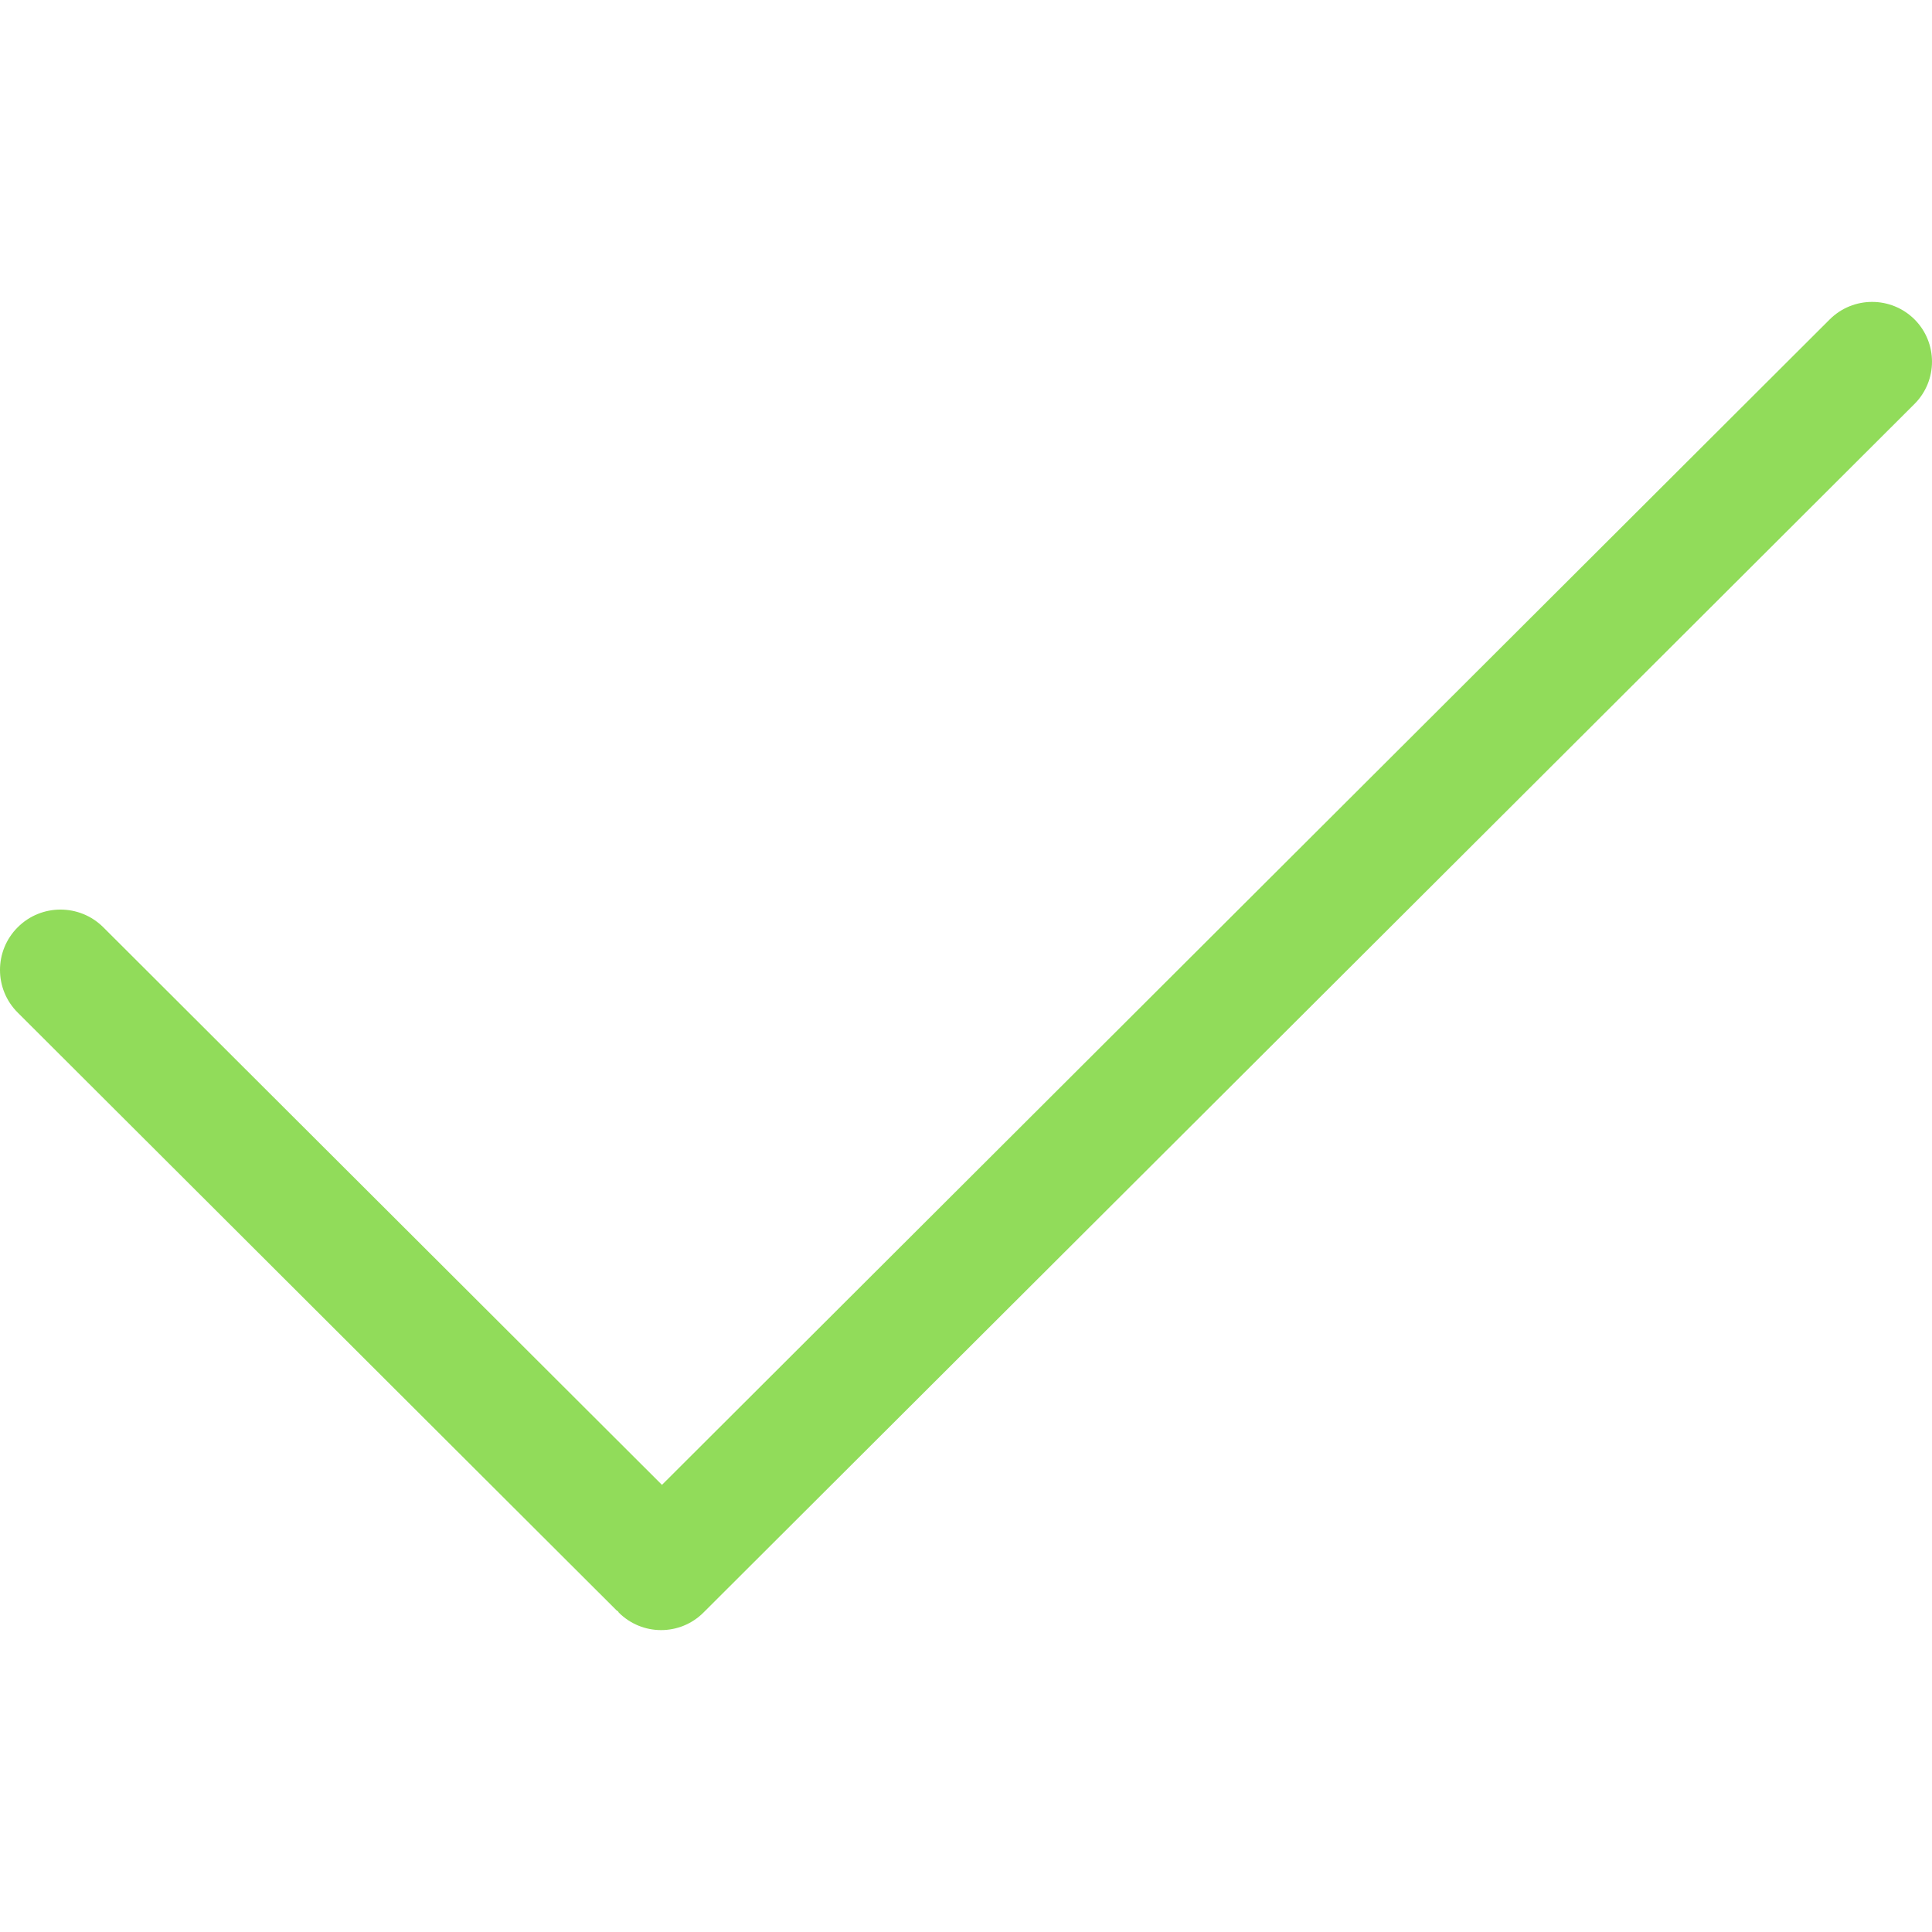
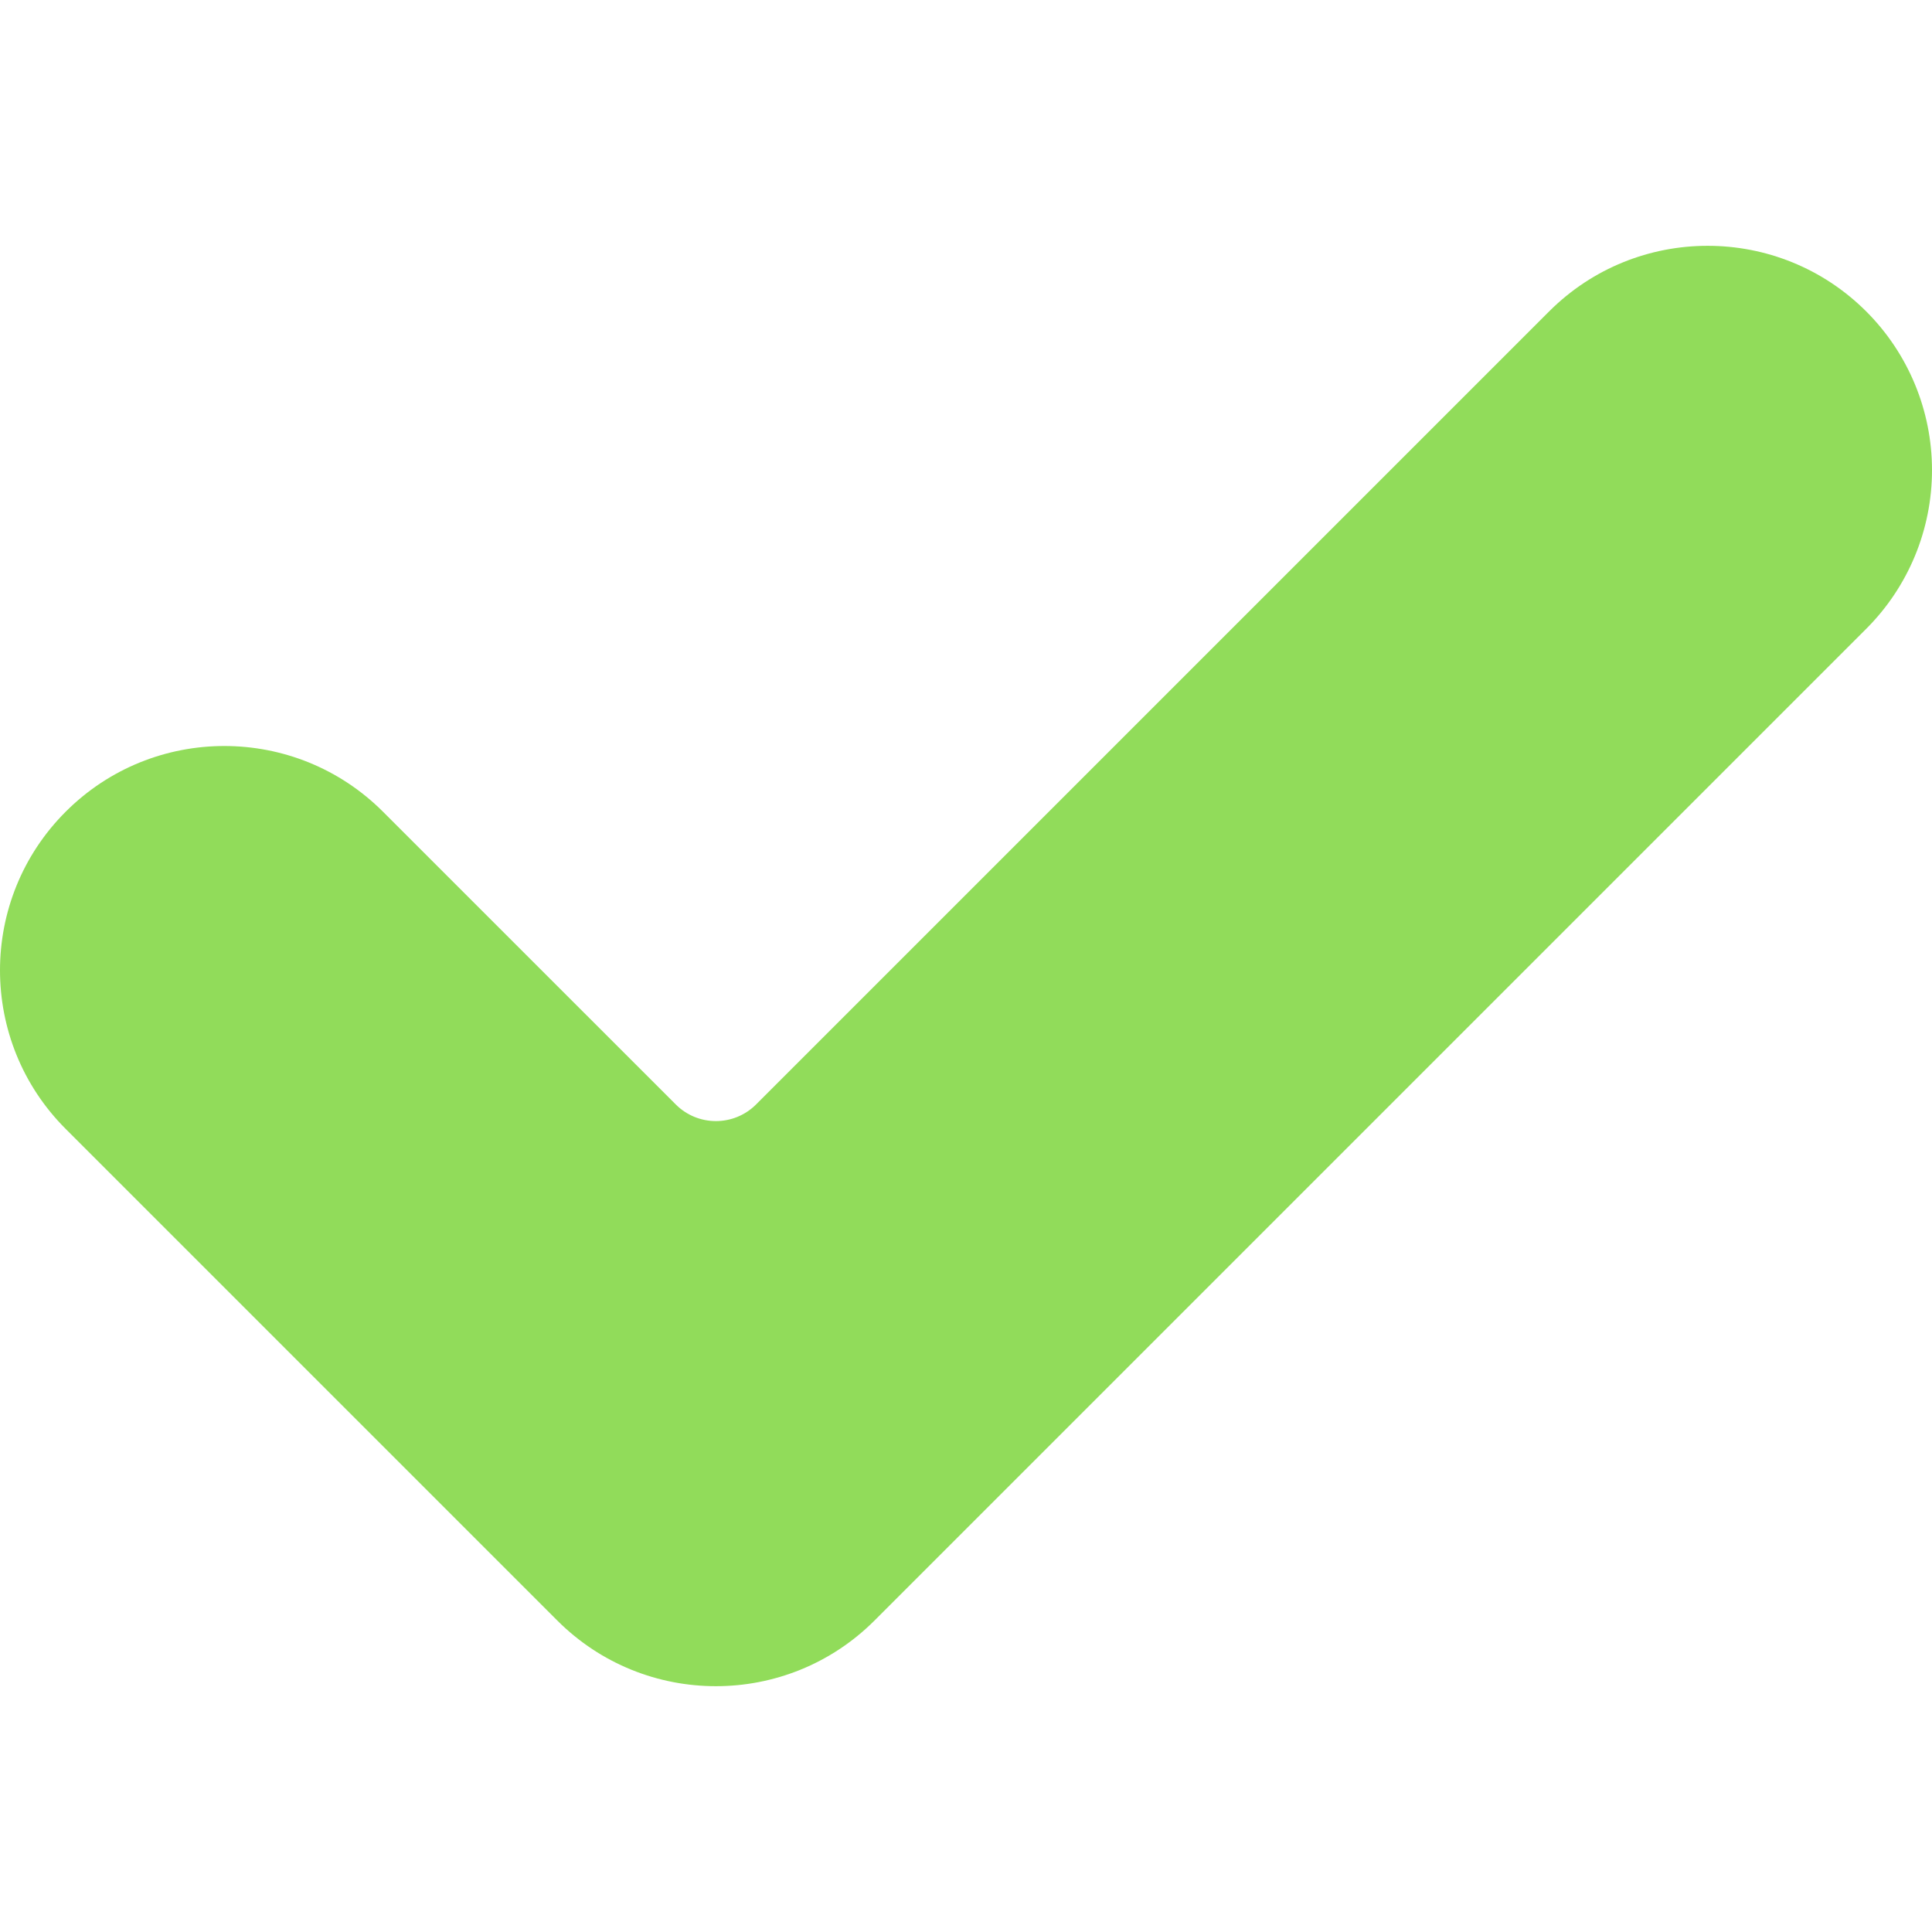
- <svg xmlns="http://www.w3.org/2000/svg" version="1.1" id="Capa_1" x="0px" y="0px" width="512px" height="512px" viewBox="0 0 611.99 611.99" style="enable-background:new 0 0 611.99 611.99;" xml:space="preserve">
+ <svg xmlns="http://www.w3.org/2000/svg" version="1.1" id="Capa_1" x="0px" y="0px" width="512px" height="512px" viewBox="0 0 45.701 45.7" style="enable-background:new 0 0 45.701 45.7;" xml:space="preserve">
  <g>
-     <g id="interface_-_tick_done">
-       <g>
-         <path d="M606.453,101.171c-7.422-7.384-19.436-7.384-26.856,0L209.688,470.353L32.71,293.719c-7.499-7.46-19.626-7.46-27.086,0     c-7.499,7.46-7.499,19.588,0,27.048L195.341,510.14c0.115,0.115,0.306,0.153,0.421,0.269c0.115,0.114,0.153,0.268,0.229,0.382     c7.422,7.422,19.435,7.422,26.856,0l383.605-382.84C613.836,120.566,613.836,108.554,606.453,101.171z" fill="#91DC5A" />
-       </g>
+     <g>
+       <path d="M20.687,38.332c-2.072,2.072-5.434,2.072-7.505,0L1.554,26.704c-2.072-2.071-2.072-5.433,0-7.504    c2.071-2.072,5.433-2.072,7.505,0l6.928,6.927c0.523,0.522,1.372,0.522,1.896,0L36.642,7.368c2.071-2.072,5.433-2.072,7.505,0    c0.995,0.995,1.554,2.345,1.554,3.752c0,1.407-0.559,2.757-1.554,3.752L20.687,38.332z" fill="#91DC5A" />
    </g>
  </g>
  <g>
</g>
  <g>
</g>
  <g>
</g>
  <g>
</g>
  <g>
</g>
  <g>
</g>
  <g>
</g>
  <g>
</g>
  <g>
</g>
  <g>
</g>
  <g>
</g>
  <g>
</g>
  <g>
</g>
  <g>
</g>
  <g>
</g>
</svg>
